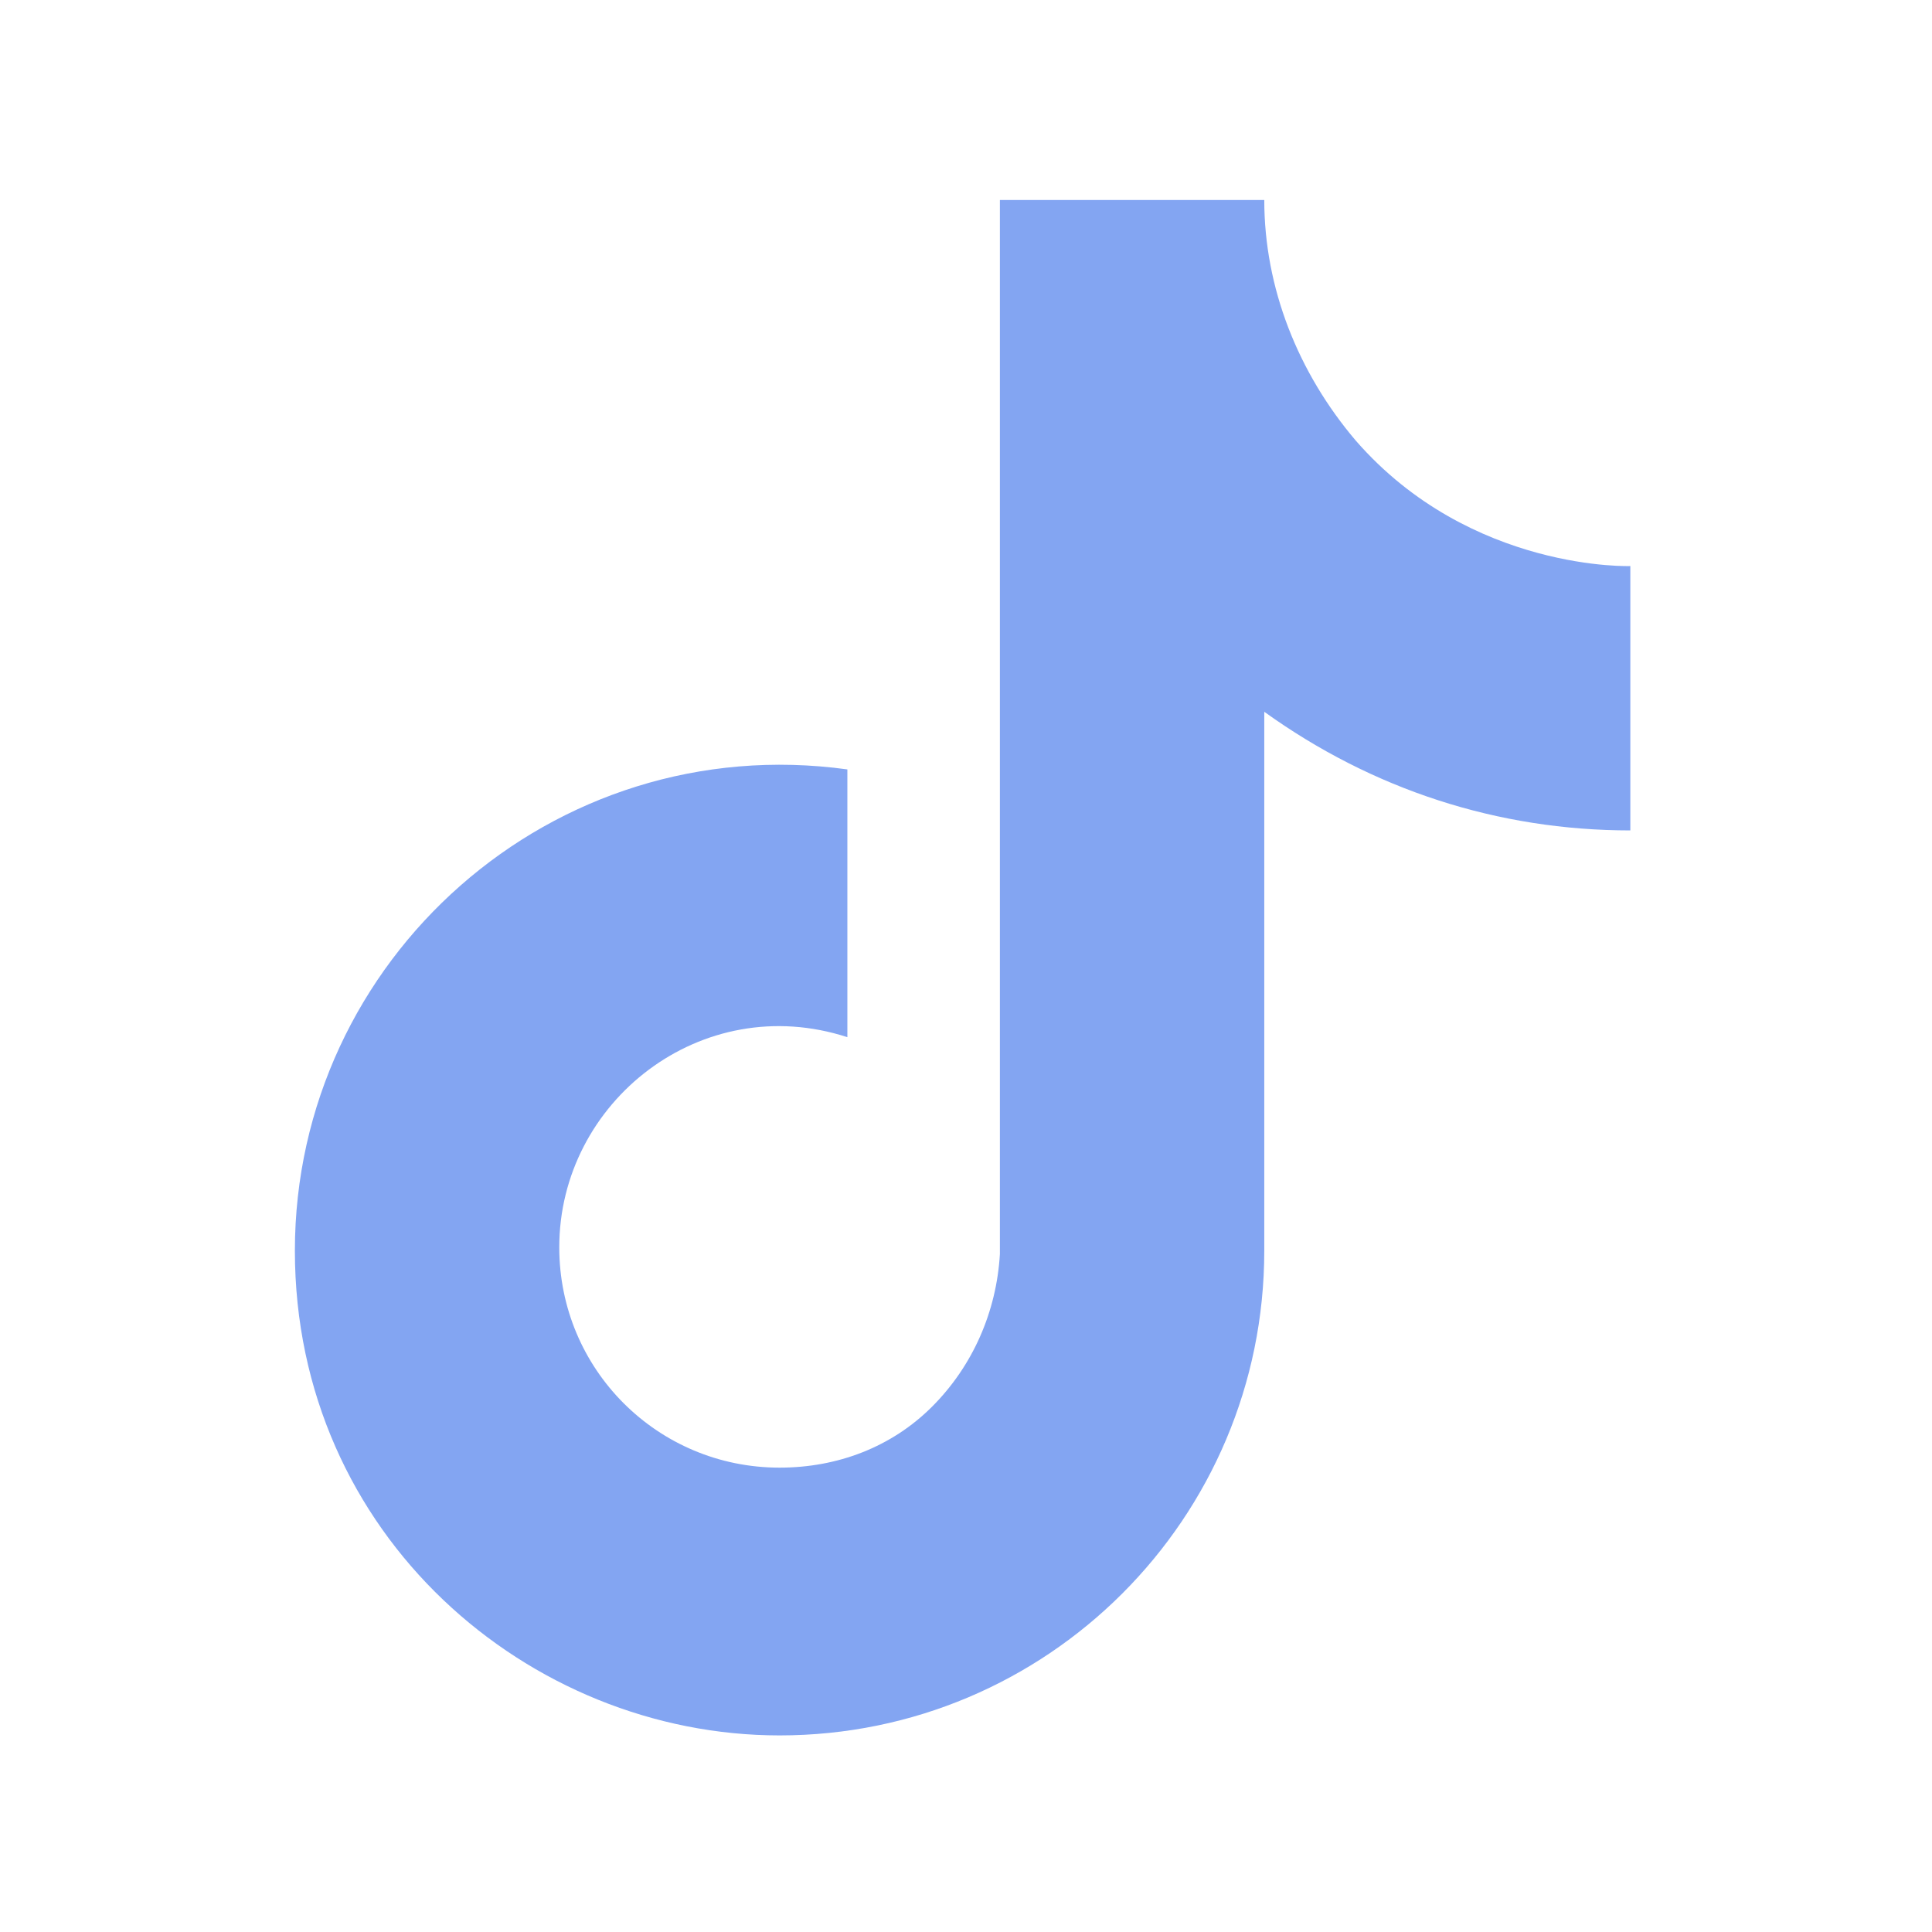
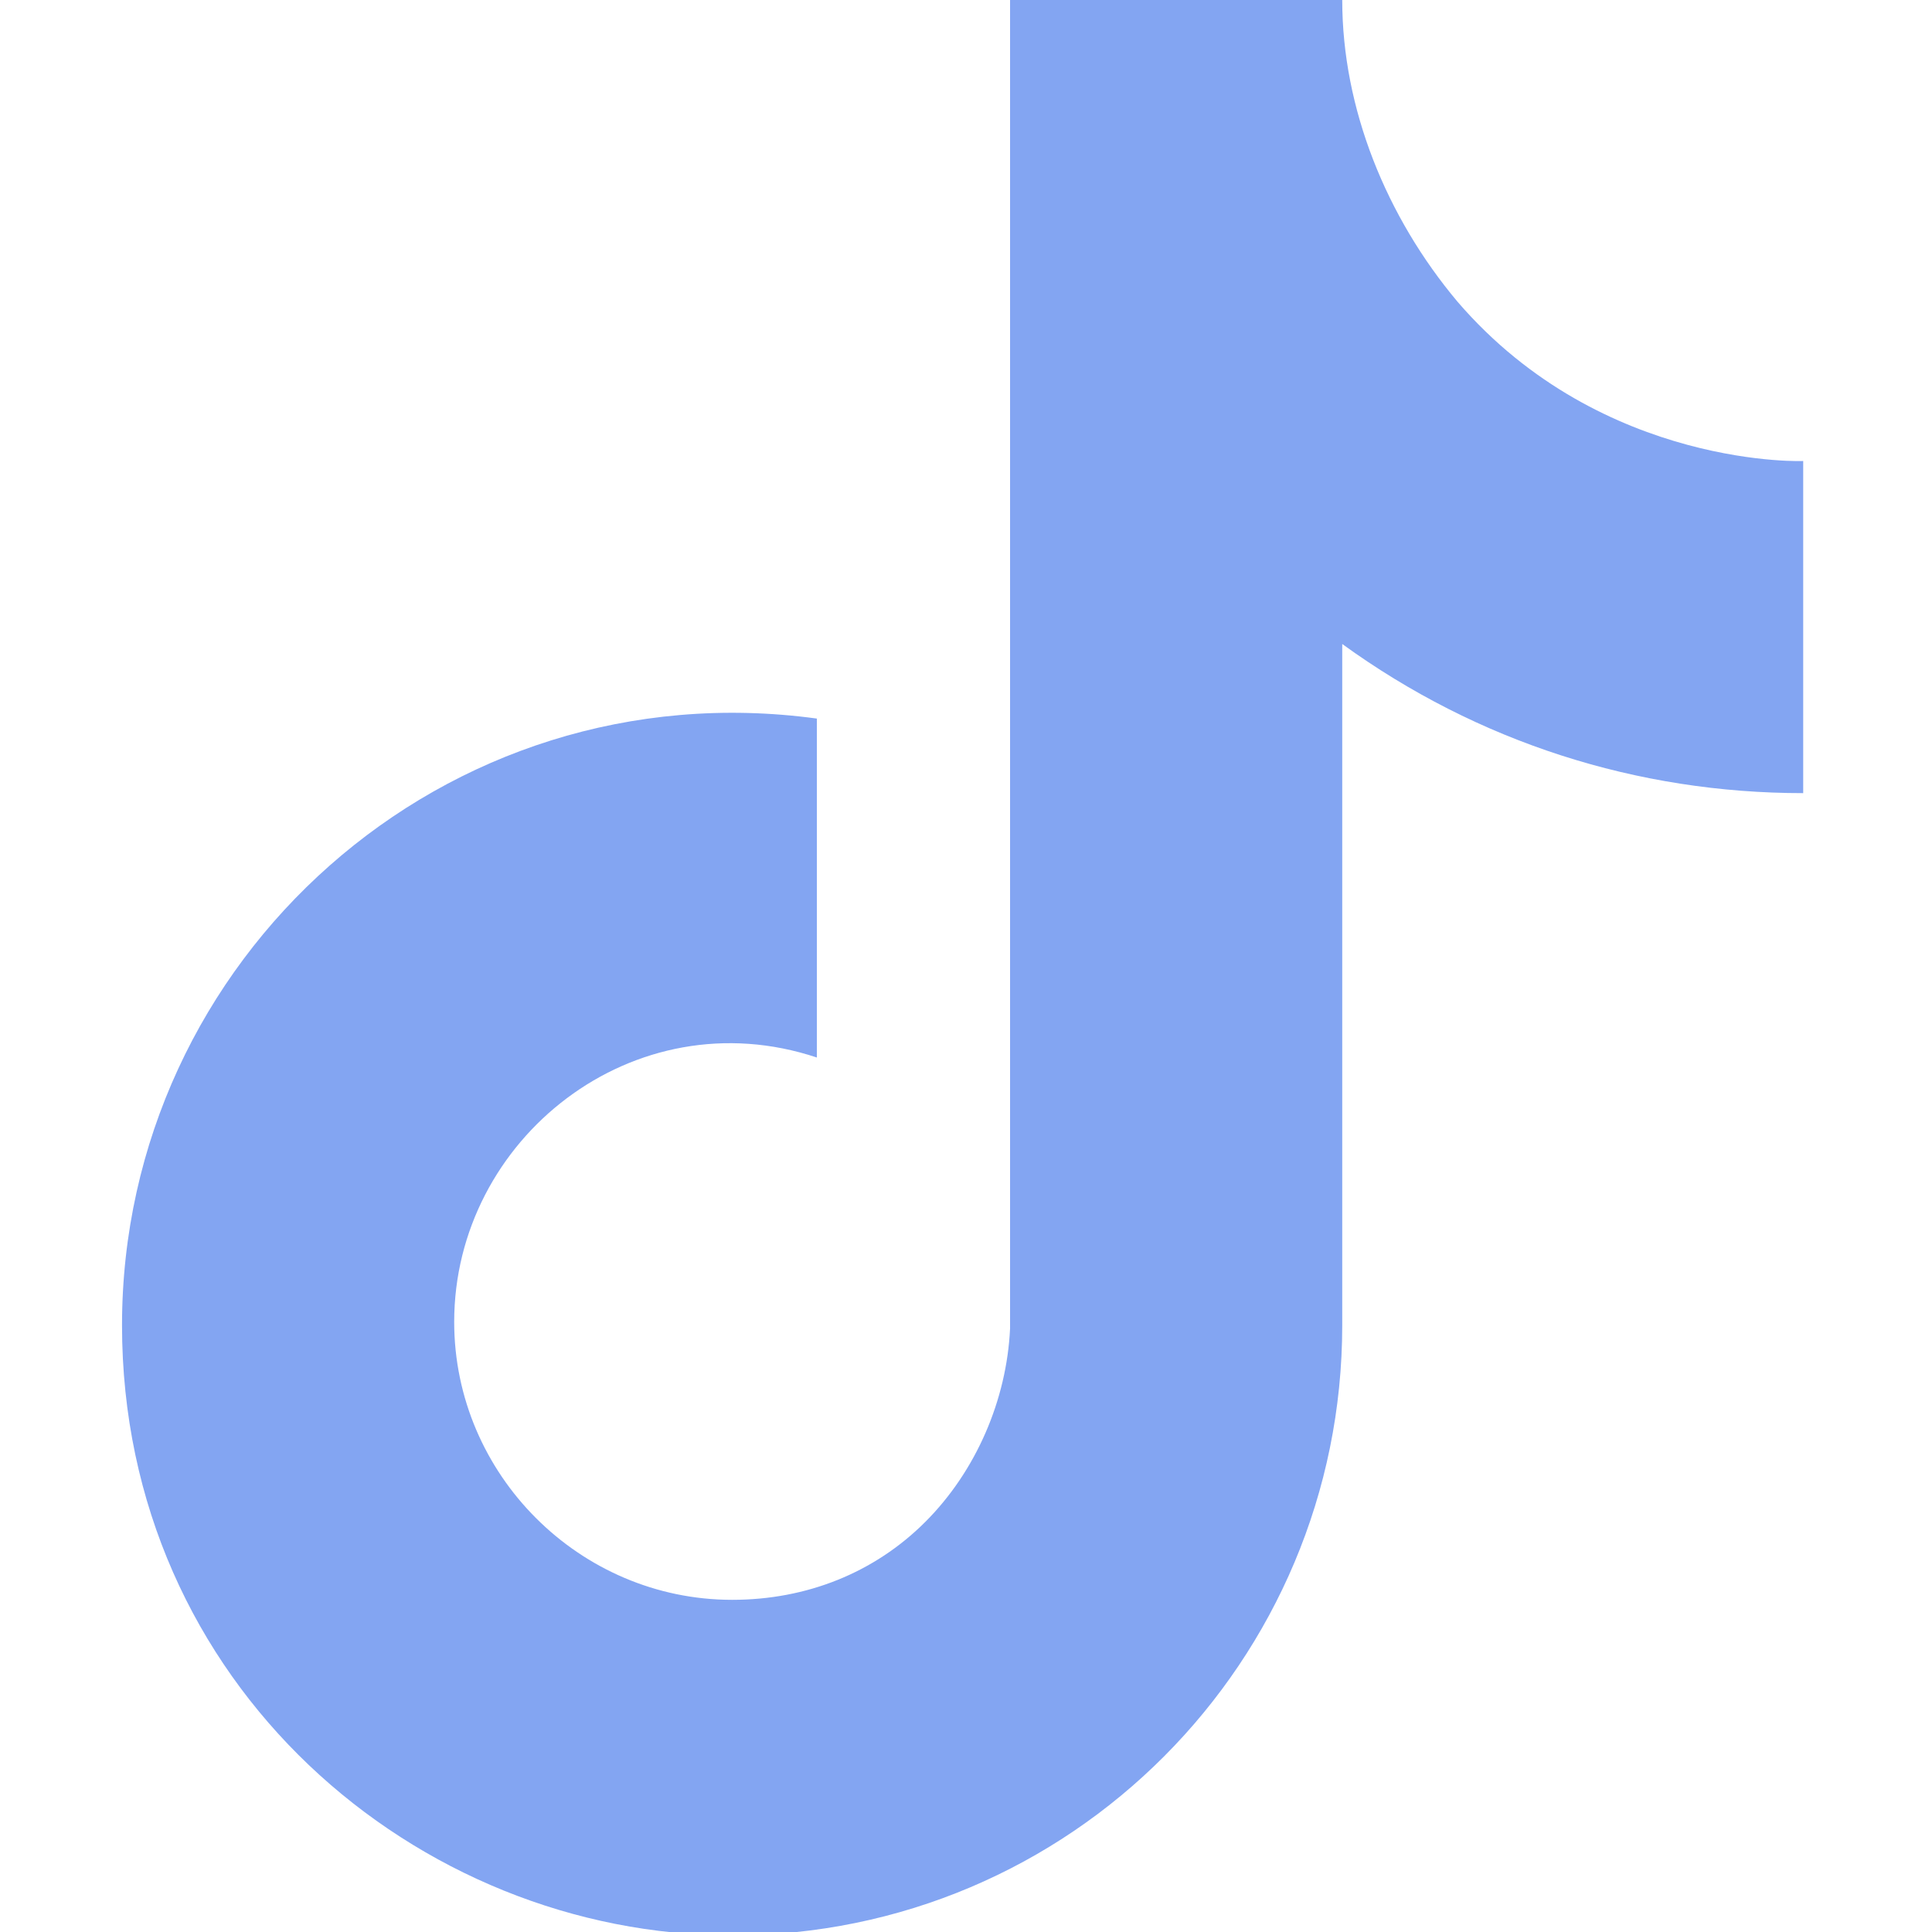
<svg xmlns="http://www.w3.org/2000/svg" version="1.1" id="Calque_1" x="0px" y="0px" viewBox="0 0 57 57" style="enable-background:new 0 0 57 57;" xml:space="preserve">
  <style type="text/css">
	.st0{fill:#83A5F2;}
</style>
  <g id="ic:baseline-tiktok">
-     <path id="Vector" class="st0" d="M40,13c-1.7-2-2.7-4.5-2.7-7.1h-7.8V37c-0.1,1.7-0.8,3.3-2,4.5c-1.2,1.2-2.8,1.8-4.5,1.8   c-3.6,0-6.5-2.9-6.5-6.5c0-4.3,4.2-7.6,8.5-6.2v-7.9c-8.7-1.2-16.3,5.6-16.3,14.2c0,8.4,6.9,14.3,14.3,14.3   c7.9,0,14.3-6.4,14.3-14.3V21c3.2,2.3,6.9,3.5,10.8,3.5v-7.8C48.2,16.7,43.4,16.9,40,13z" />
+     <path id="Vector" class="st0" d="M43,8.9c-2.1-2.5-3.4-5.7-3.4-8.9h-9.8v39.2c-0.1,2.1-1,4.2-2.5,5.7c-1.5,1.5-3.5,2.3-5.7,2.3   c-4.5,0-8.2-3.7-8.2-8.2c0-5.4,5.3-9.6,10.7-7.8v-10c-11-1.5-20.5,7.1-20.5,17.9c0,10.6,8.7,18,18,18c10,0,18-8.1,18-18V19   c4,2.9,8.7,4.4,13.6,4.4v-9.8C53.4,13.6,47.3,13.9,43,8.9z" />
  </g>
</svg>
